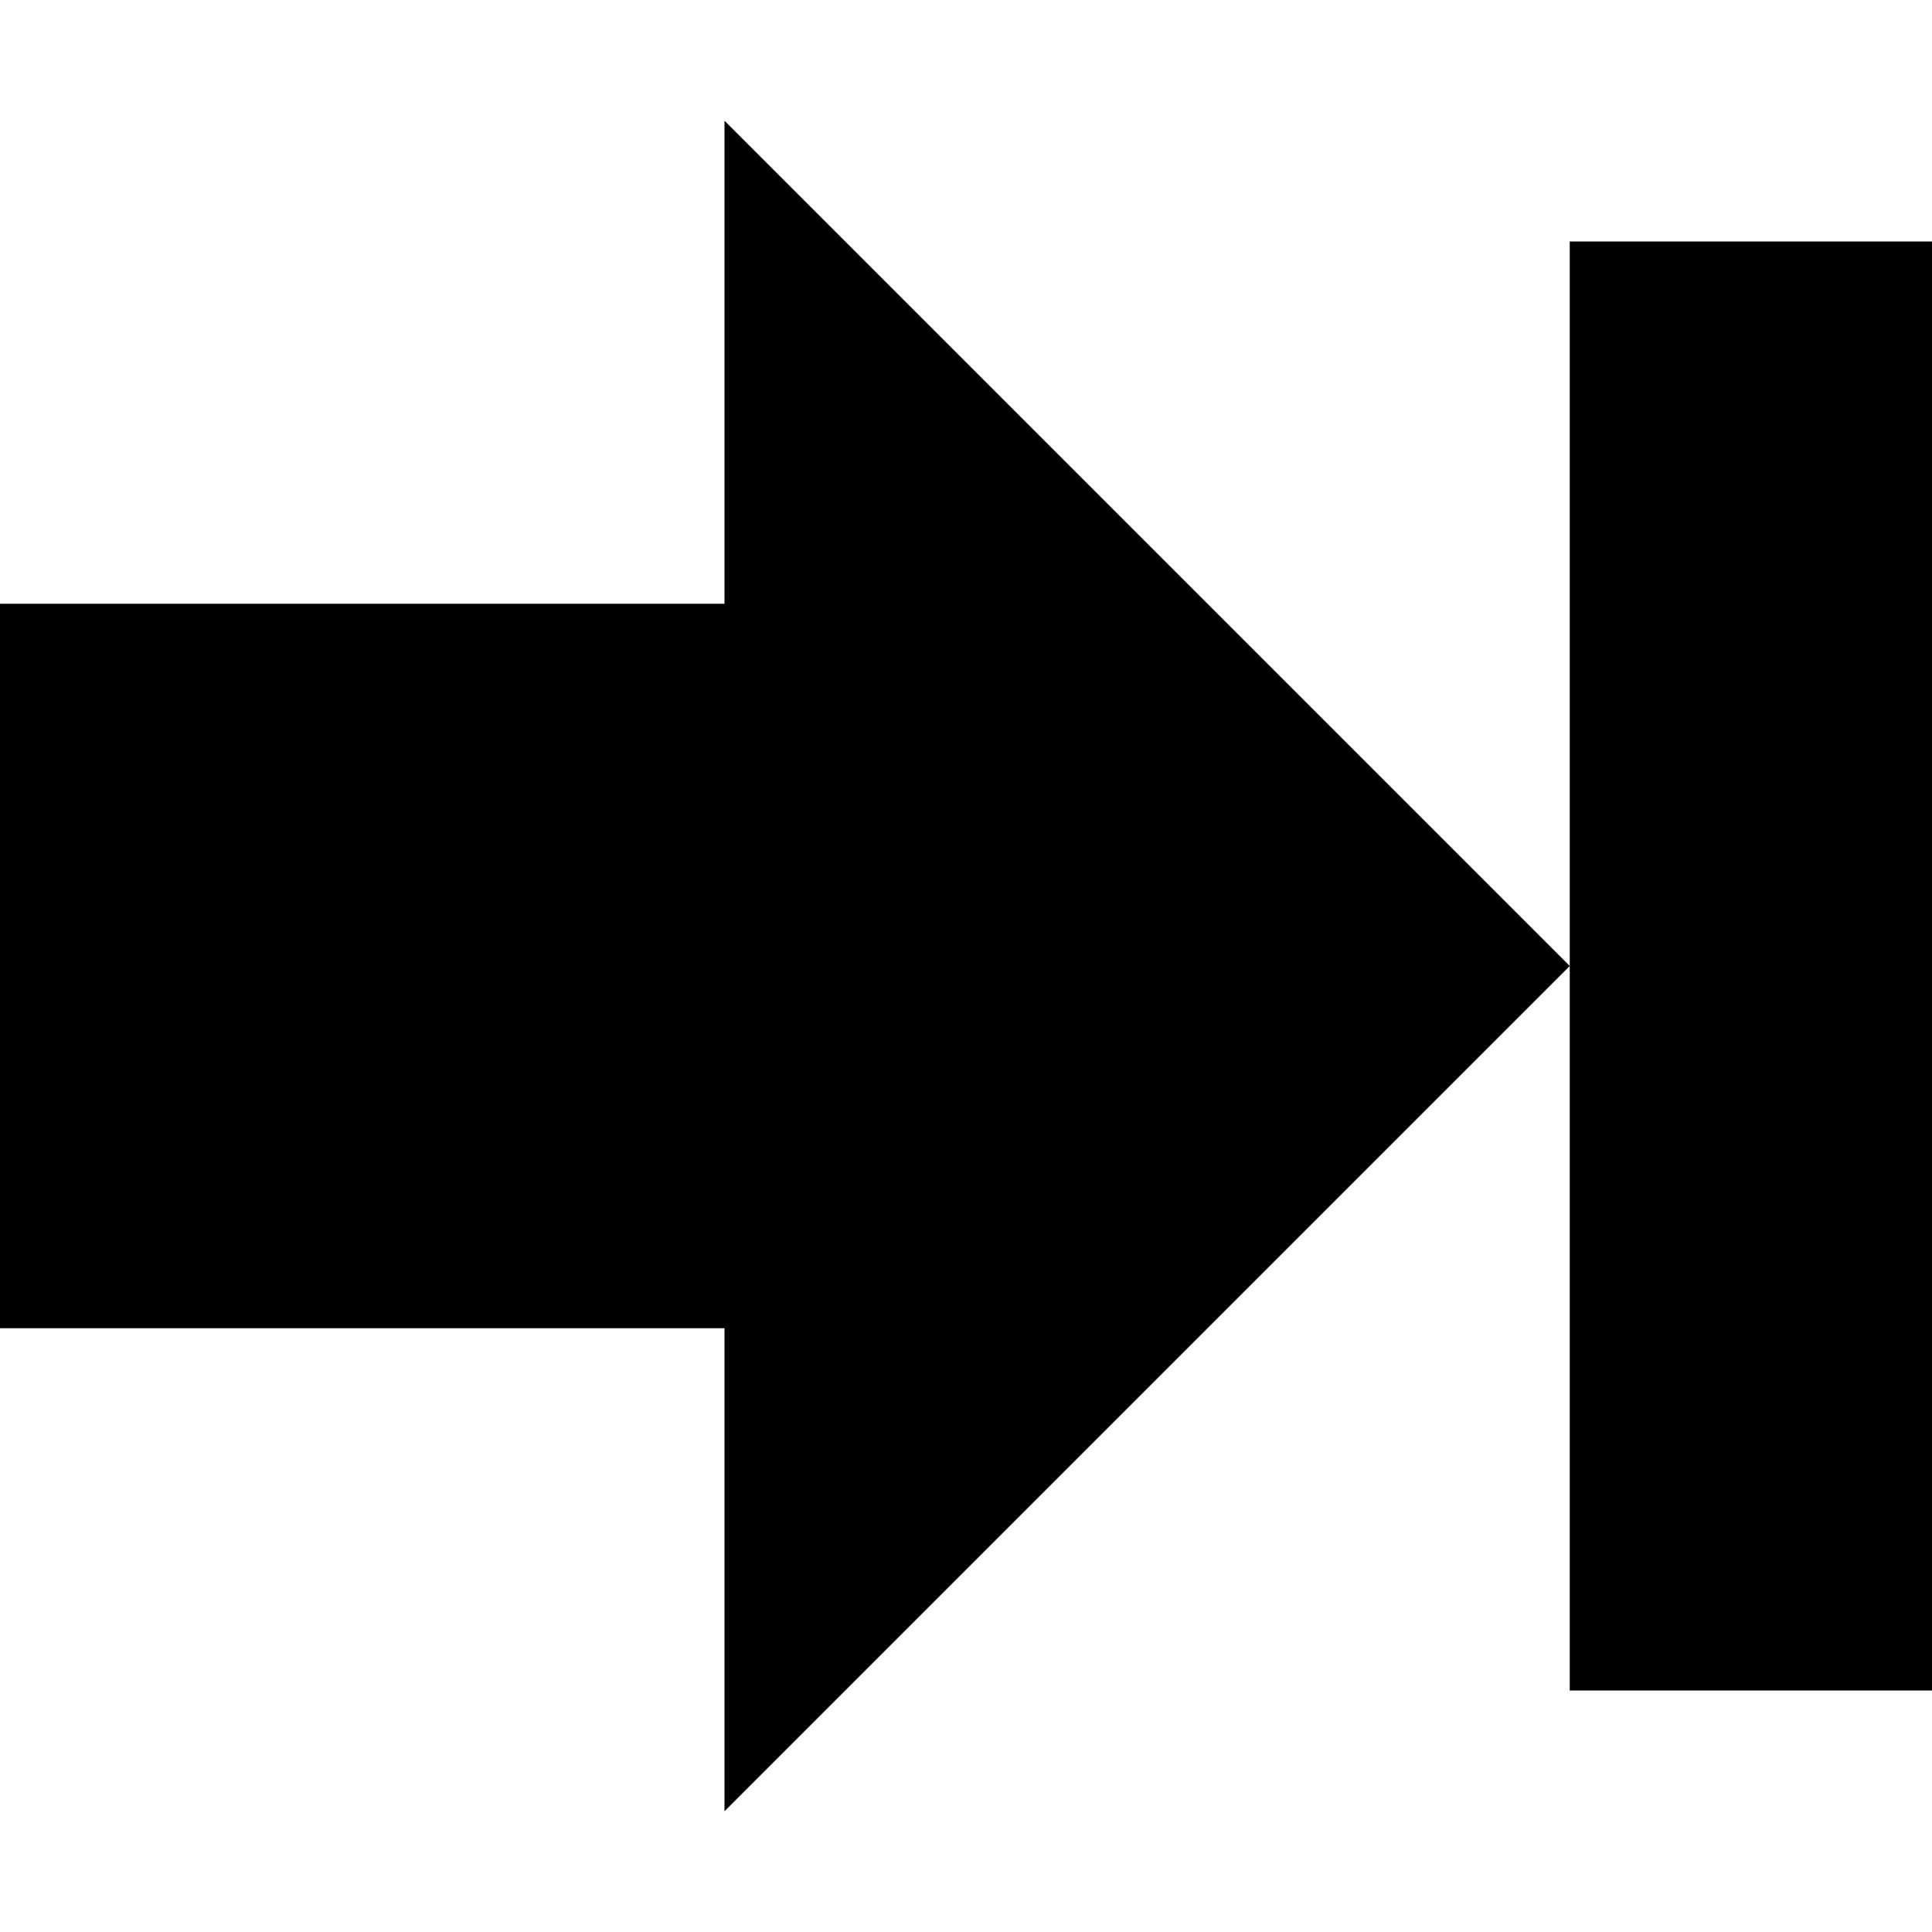
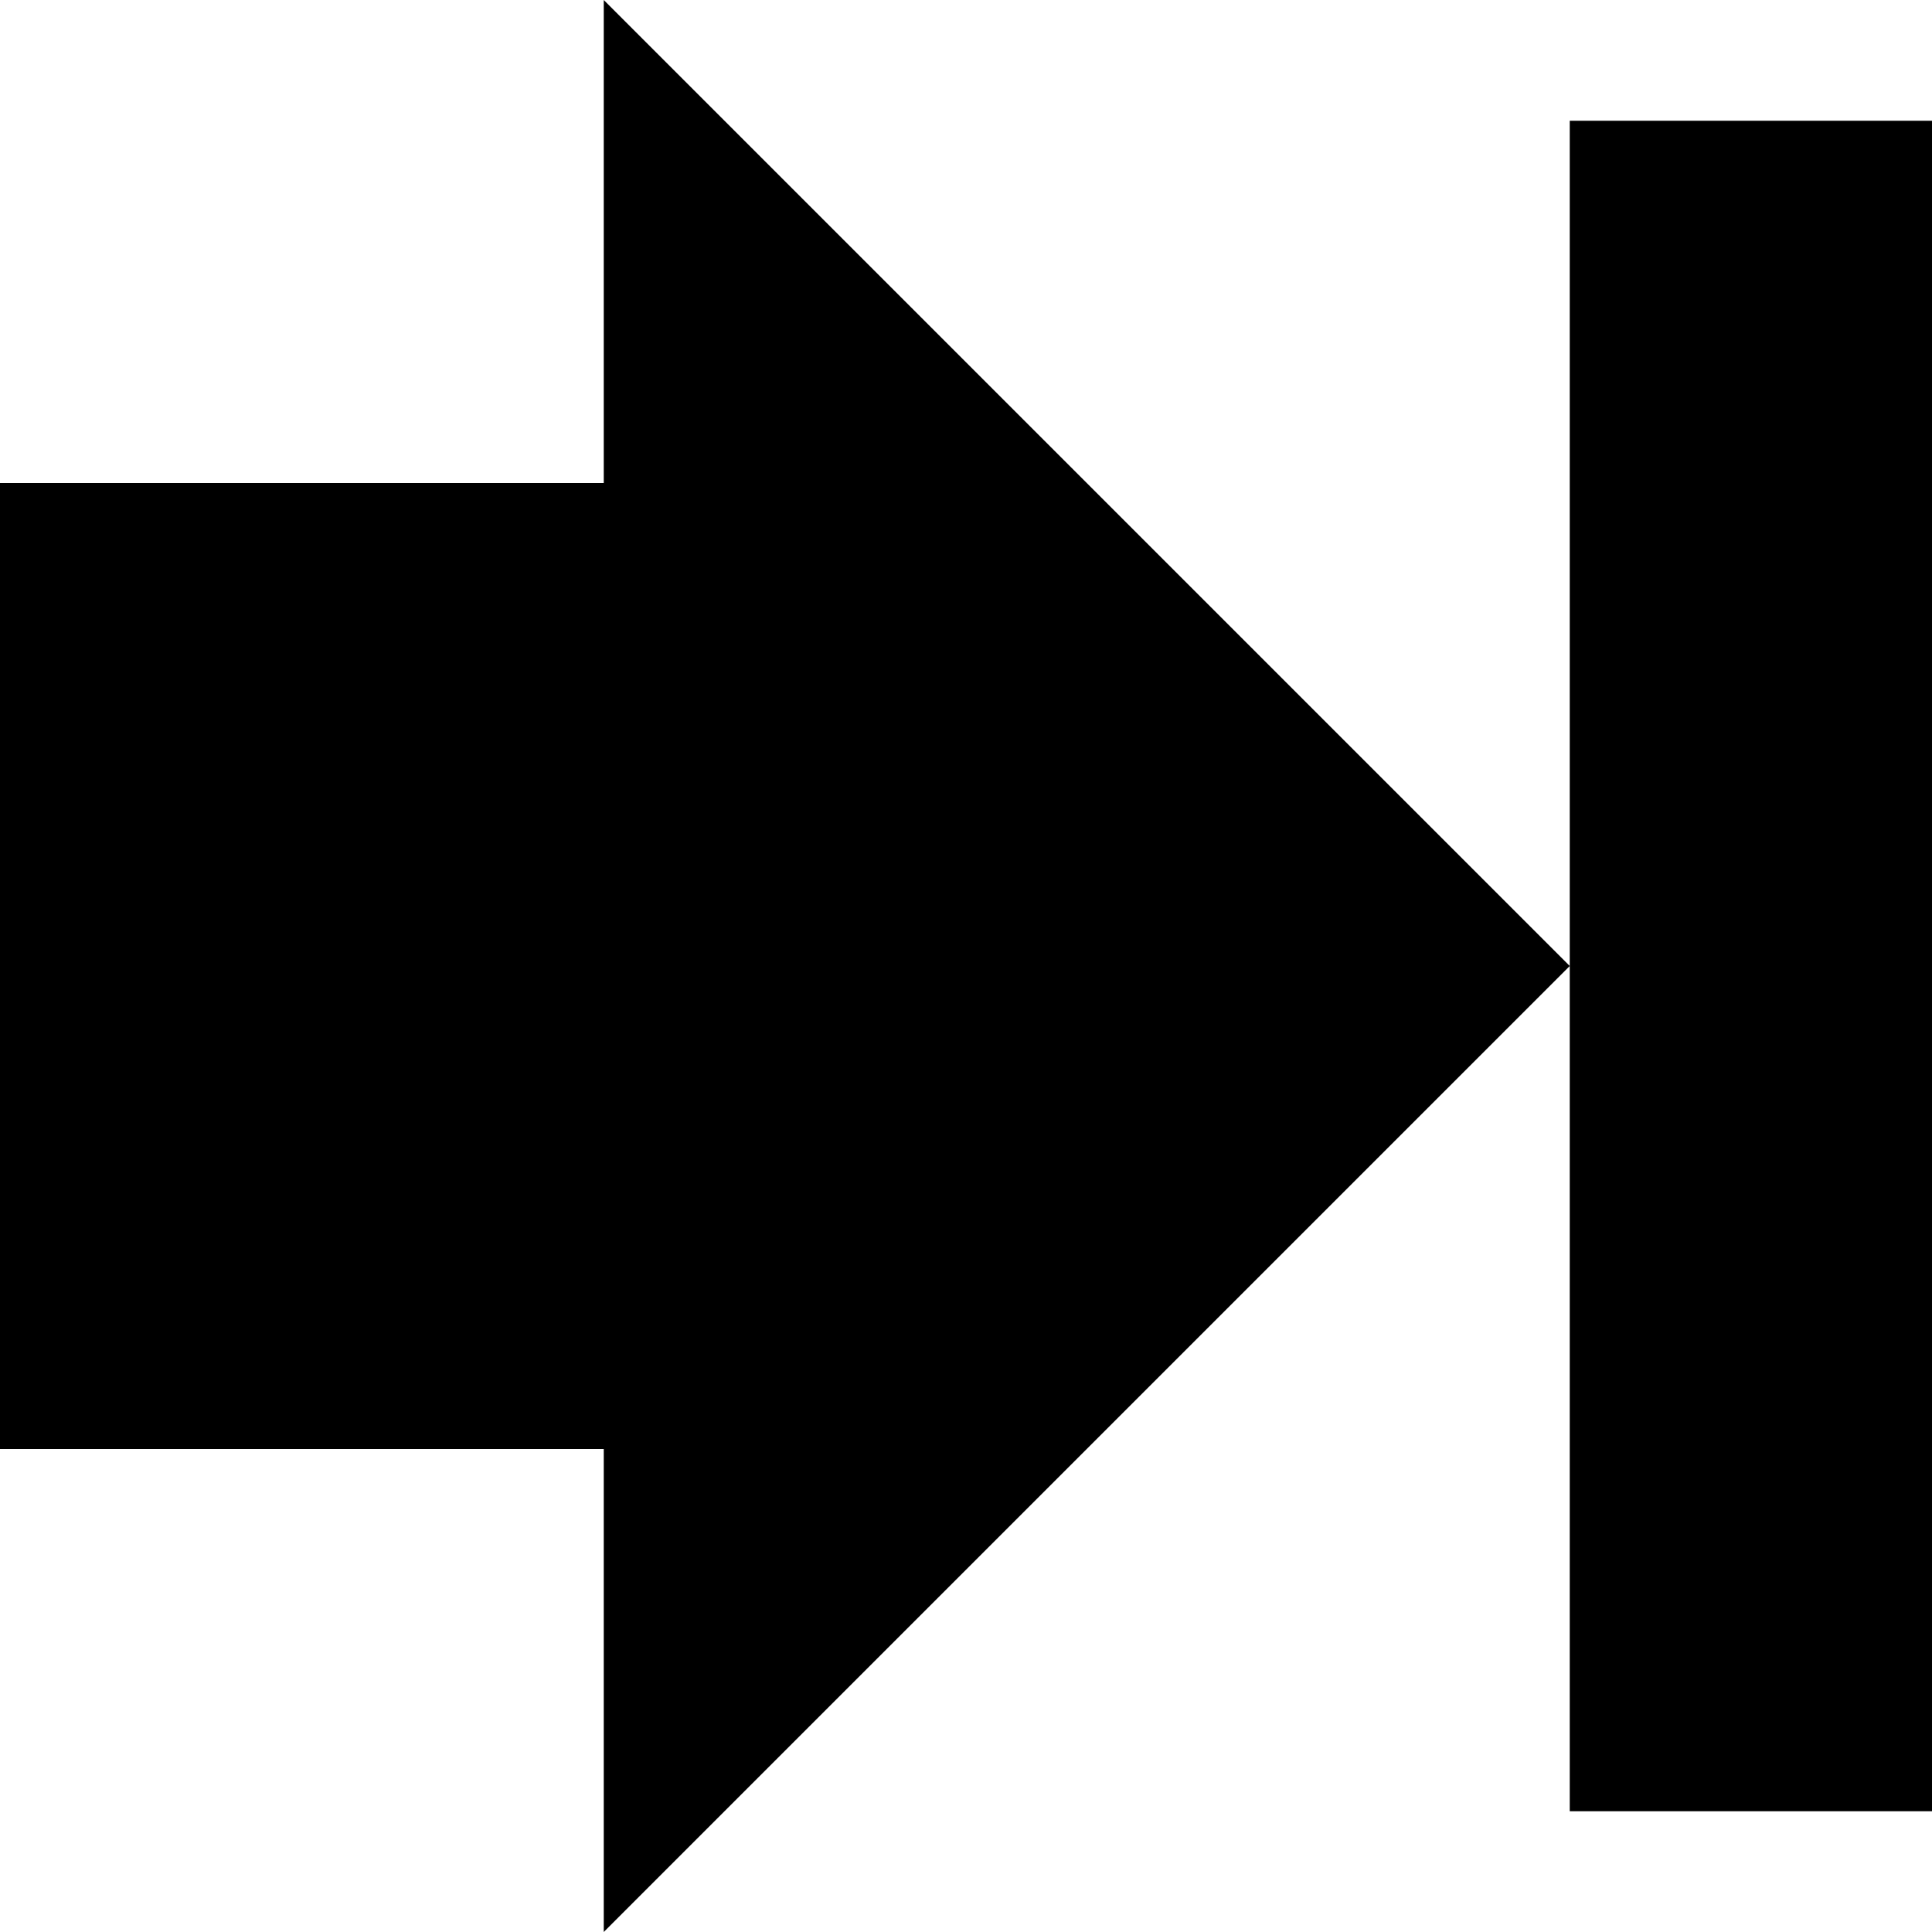
<svg xmlns="http://www.w3.org/2000/svg" width="16" height="16" version="1.1">
-   <path d="m6 15v-4h-6v-6h6v-4l7 7z" stroke-width=".943" />
-   <rect x="13" y="2" width="3" height="12" stroke-width=".961" style="paint-order:fill markers stroke" />
+   <path d="m5 16v-4h-5v-8h5v-4l8 8z" stroke-width=".943" />
+   <rect x="13" y="1" width="3" height="14" stroke-width=".961" style="paint-order:fill markers stroke" />
</svg>
